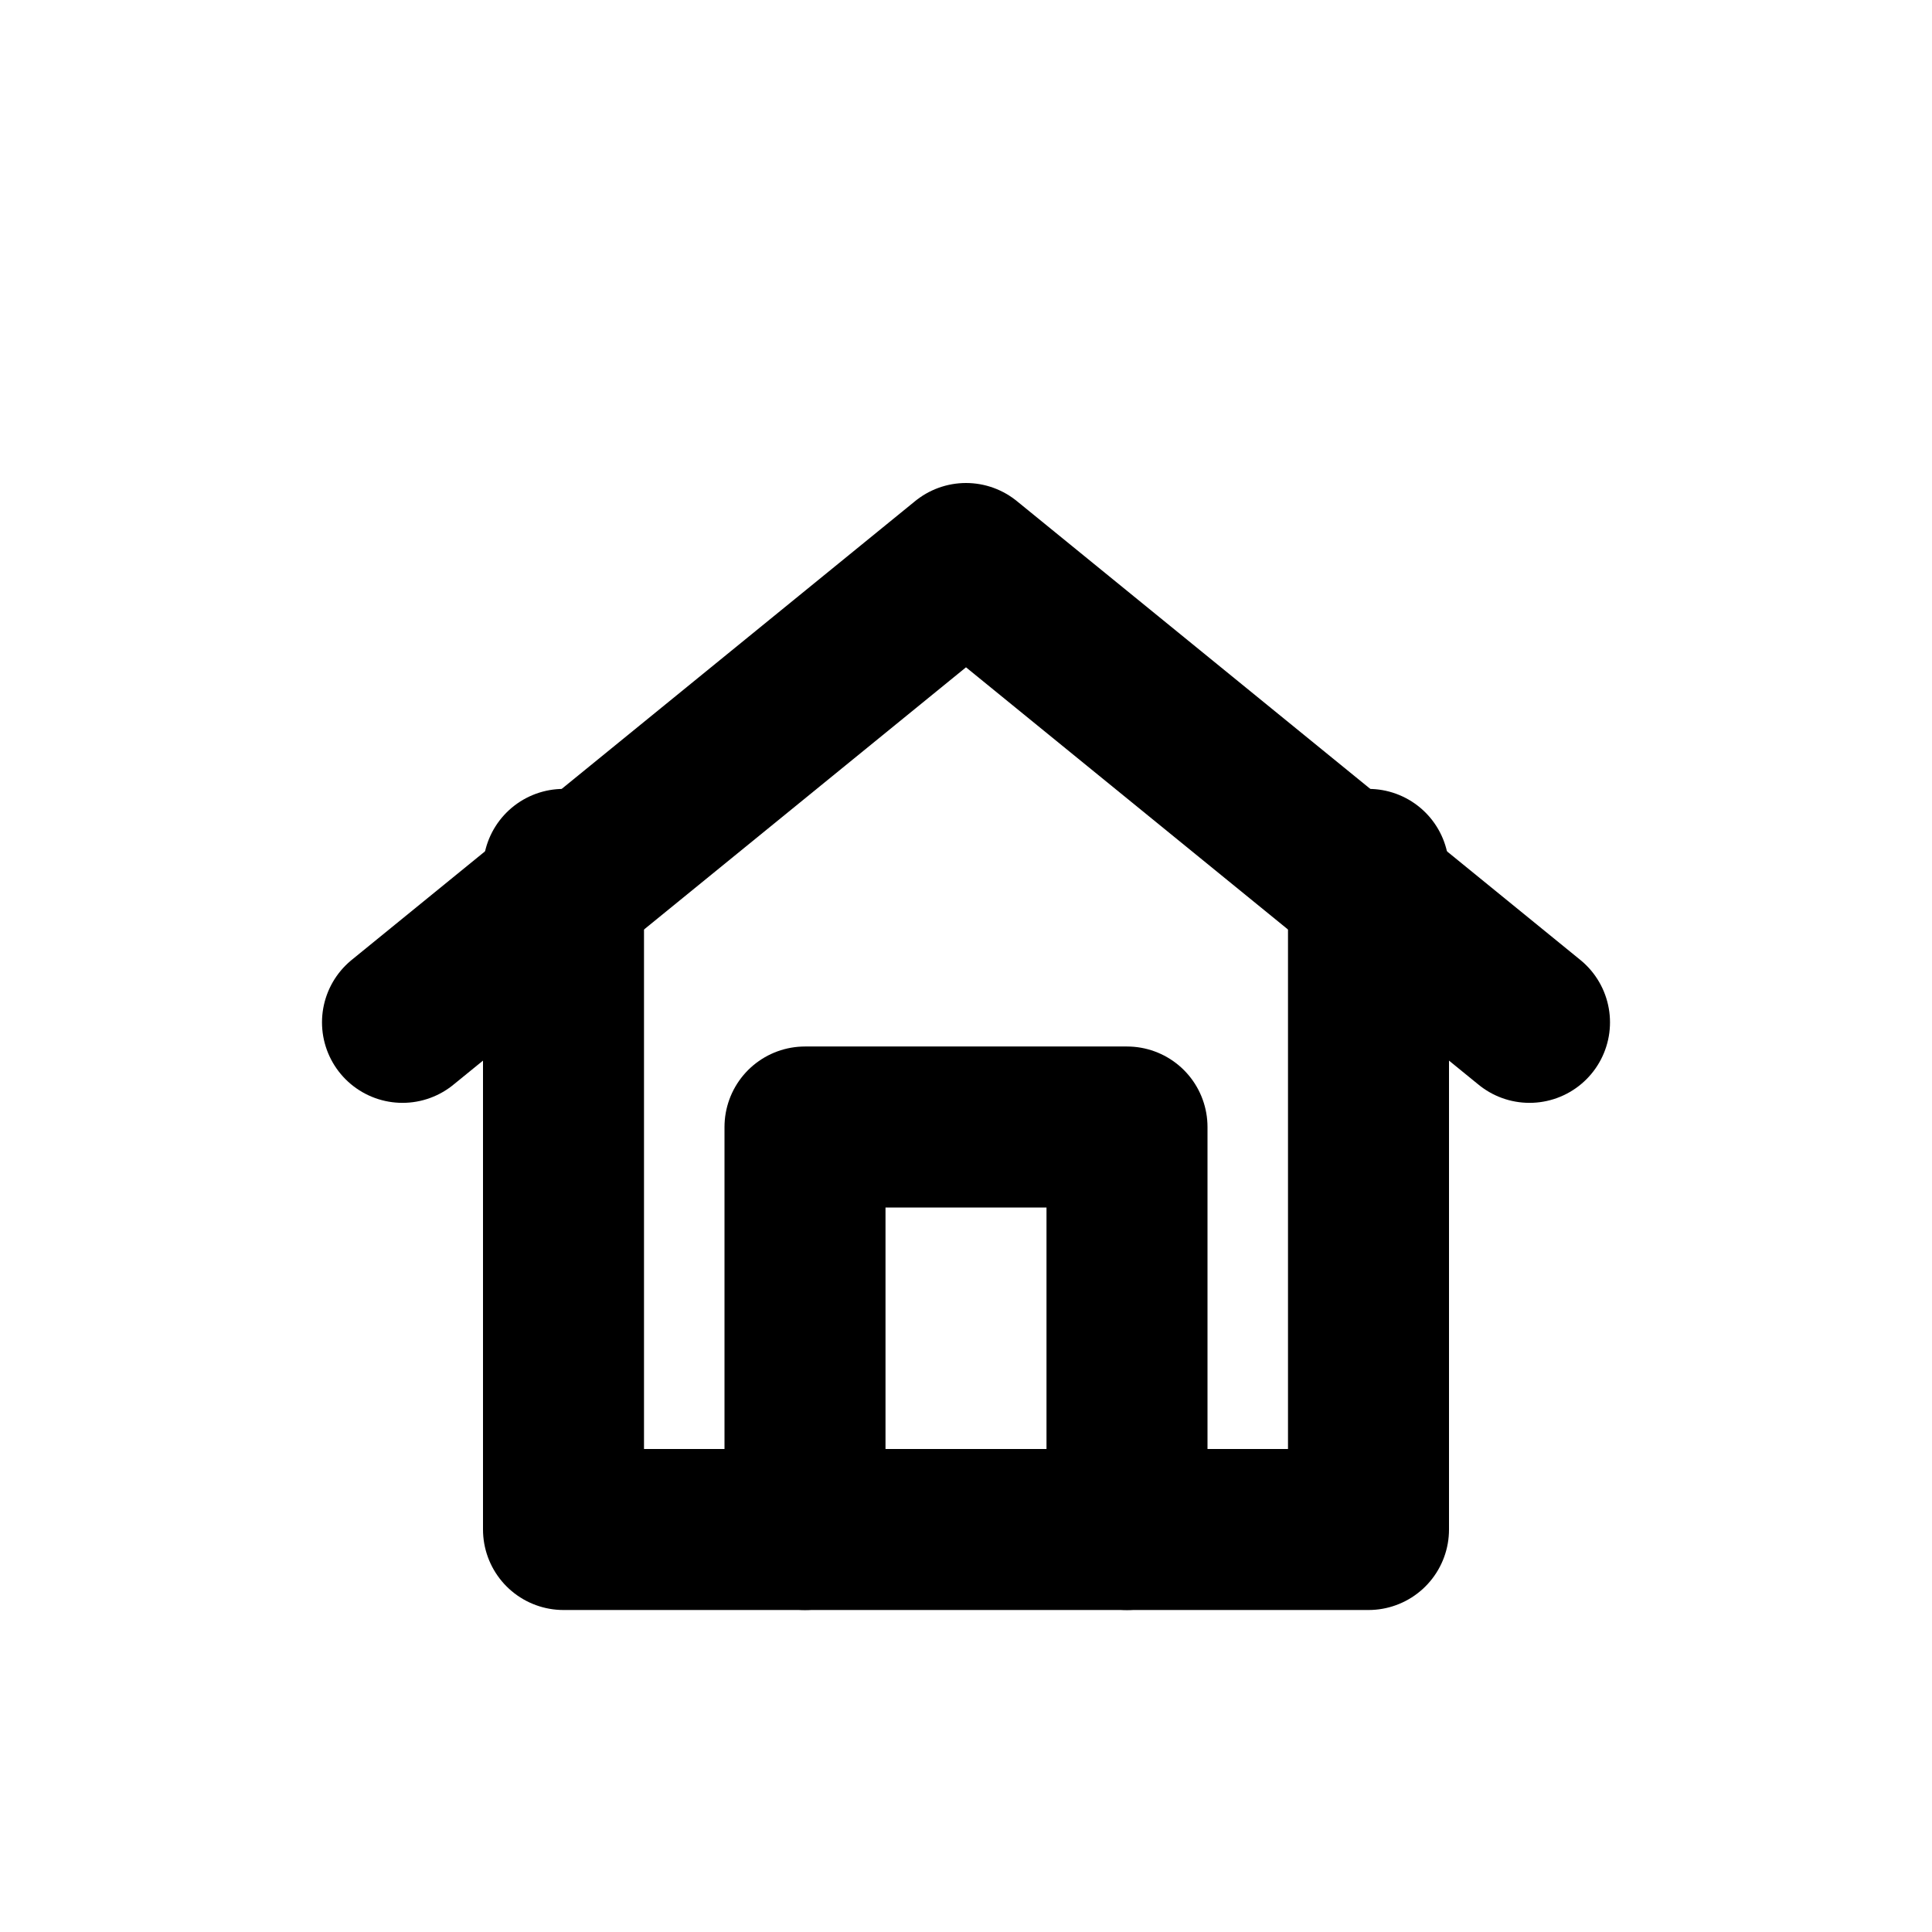
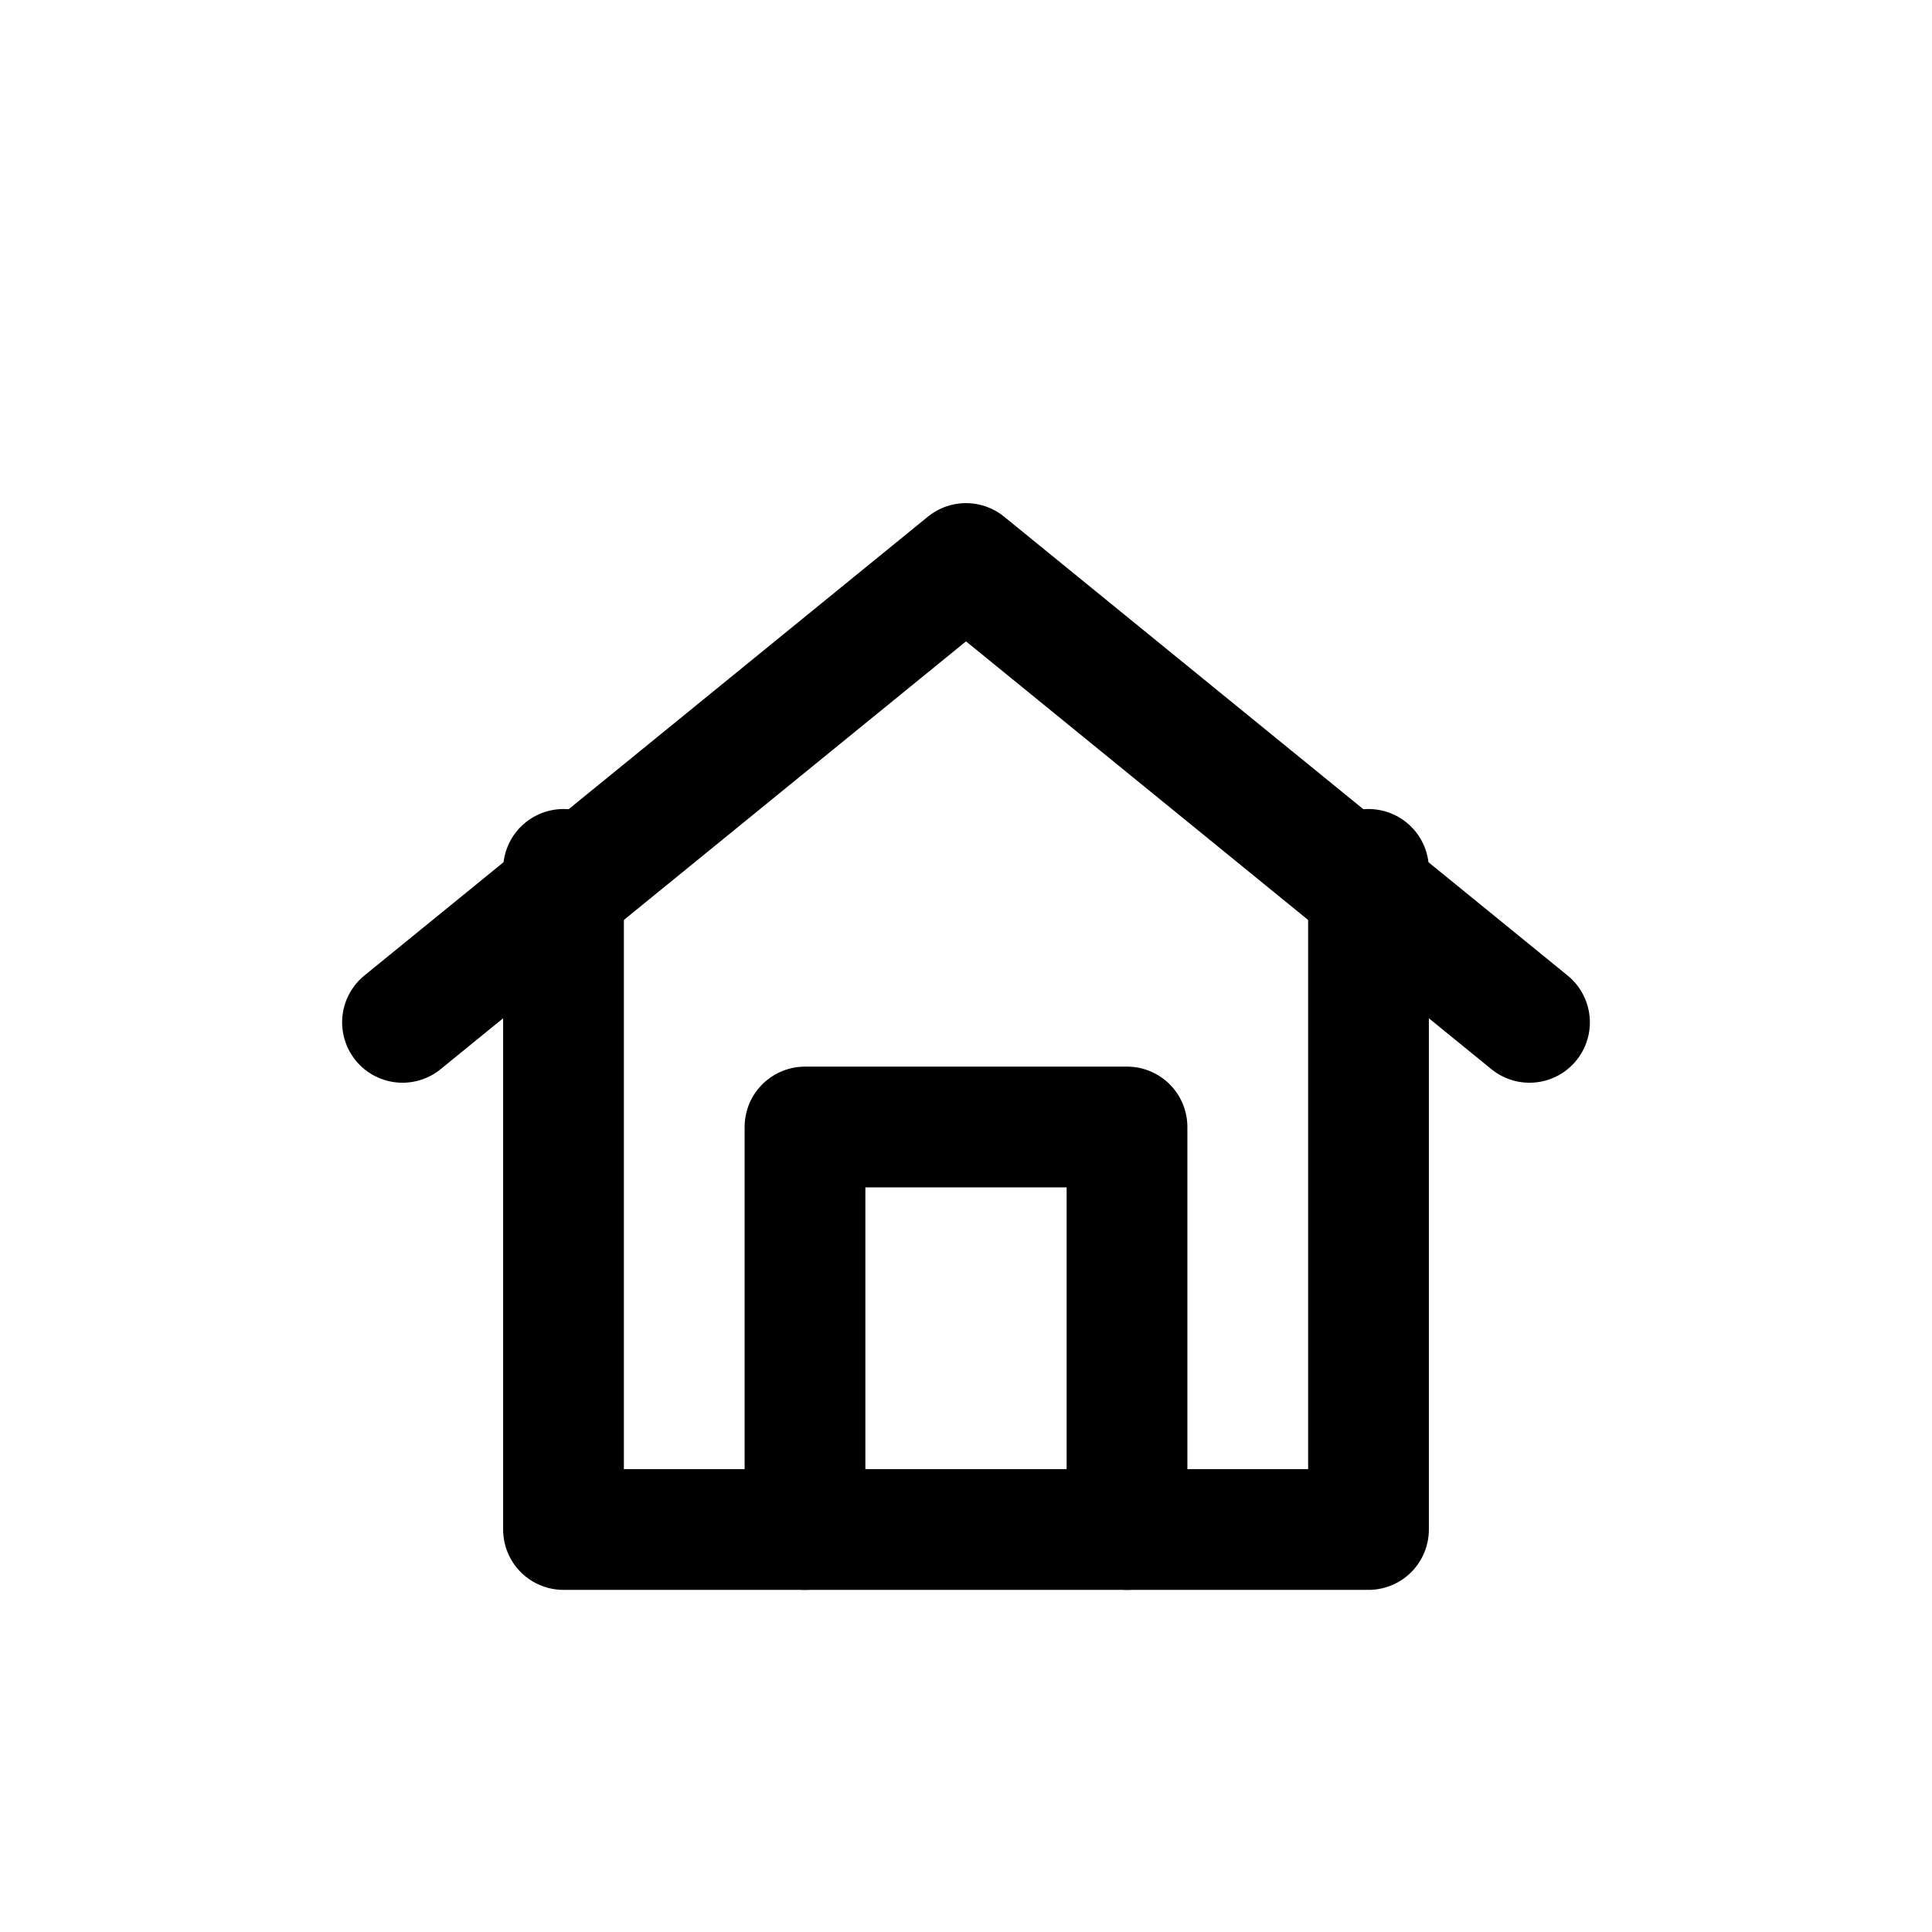
- <svg xmlns="http://www.w3.org/2000/svg" width="24" height="24" viewBox="0 0 24 24" fill="none" stroke="currentColor" stroke-width="2" stroke-linecap="round" stroke-linejoin="round" class="icon icon-tabler icons-tabler-outline icon-tabler-home">
-   <path stroke="none" d="M0 0h24v24H0z" fill="none" />
+ <svg xmlns="http://www.w3.org/2000/svg" width="24" height="24" viewBox="0 0 24 24" fill="none" stroke="currentColor" stroke-width="1.5" stroke-linecap="round" stroke-linejoin="round">
  <path d="M5 12.7l7 -5.7l7 5.7" />
  <path d="M7 10.8v8.2h10v-8.2" />
  <path d="M10 19v-5h4v5" />
</svg>
